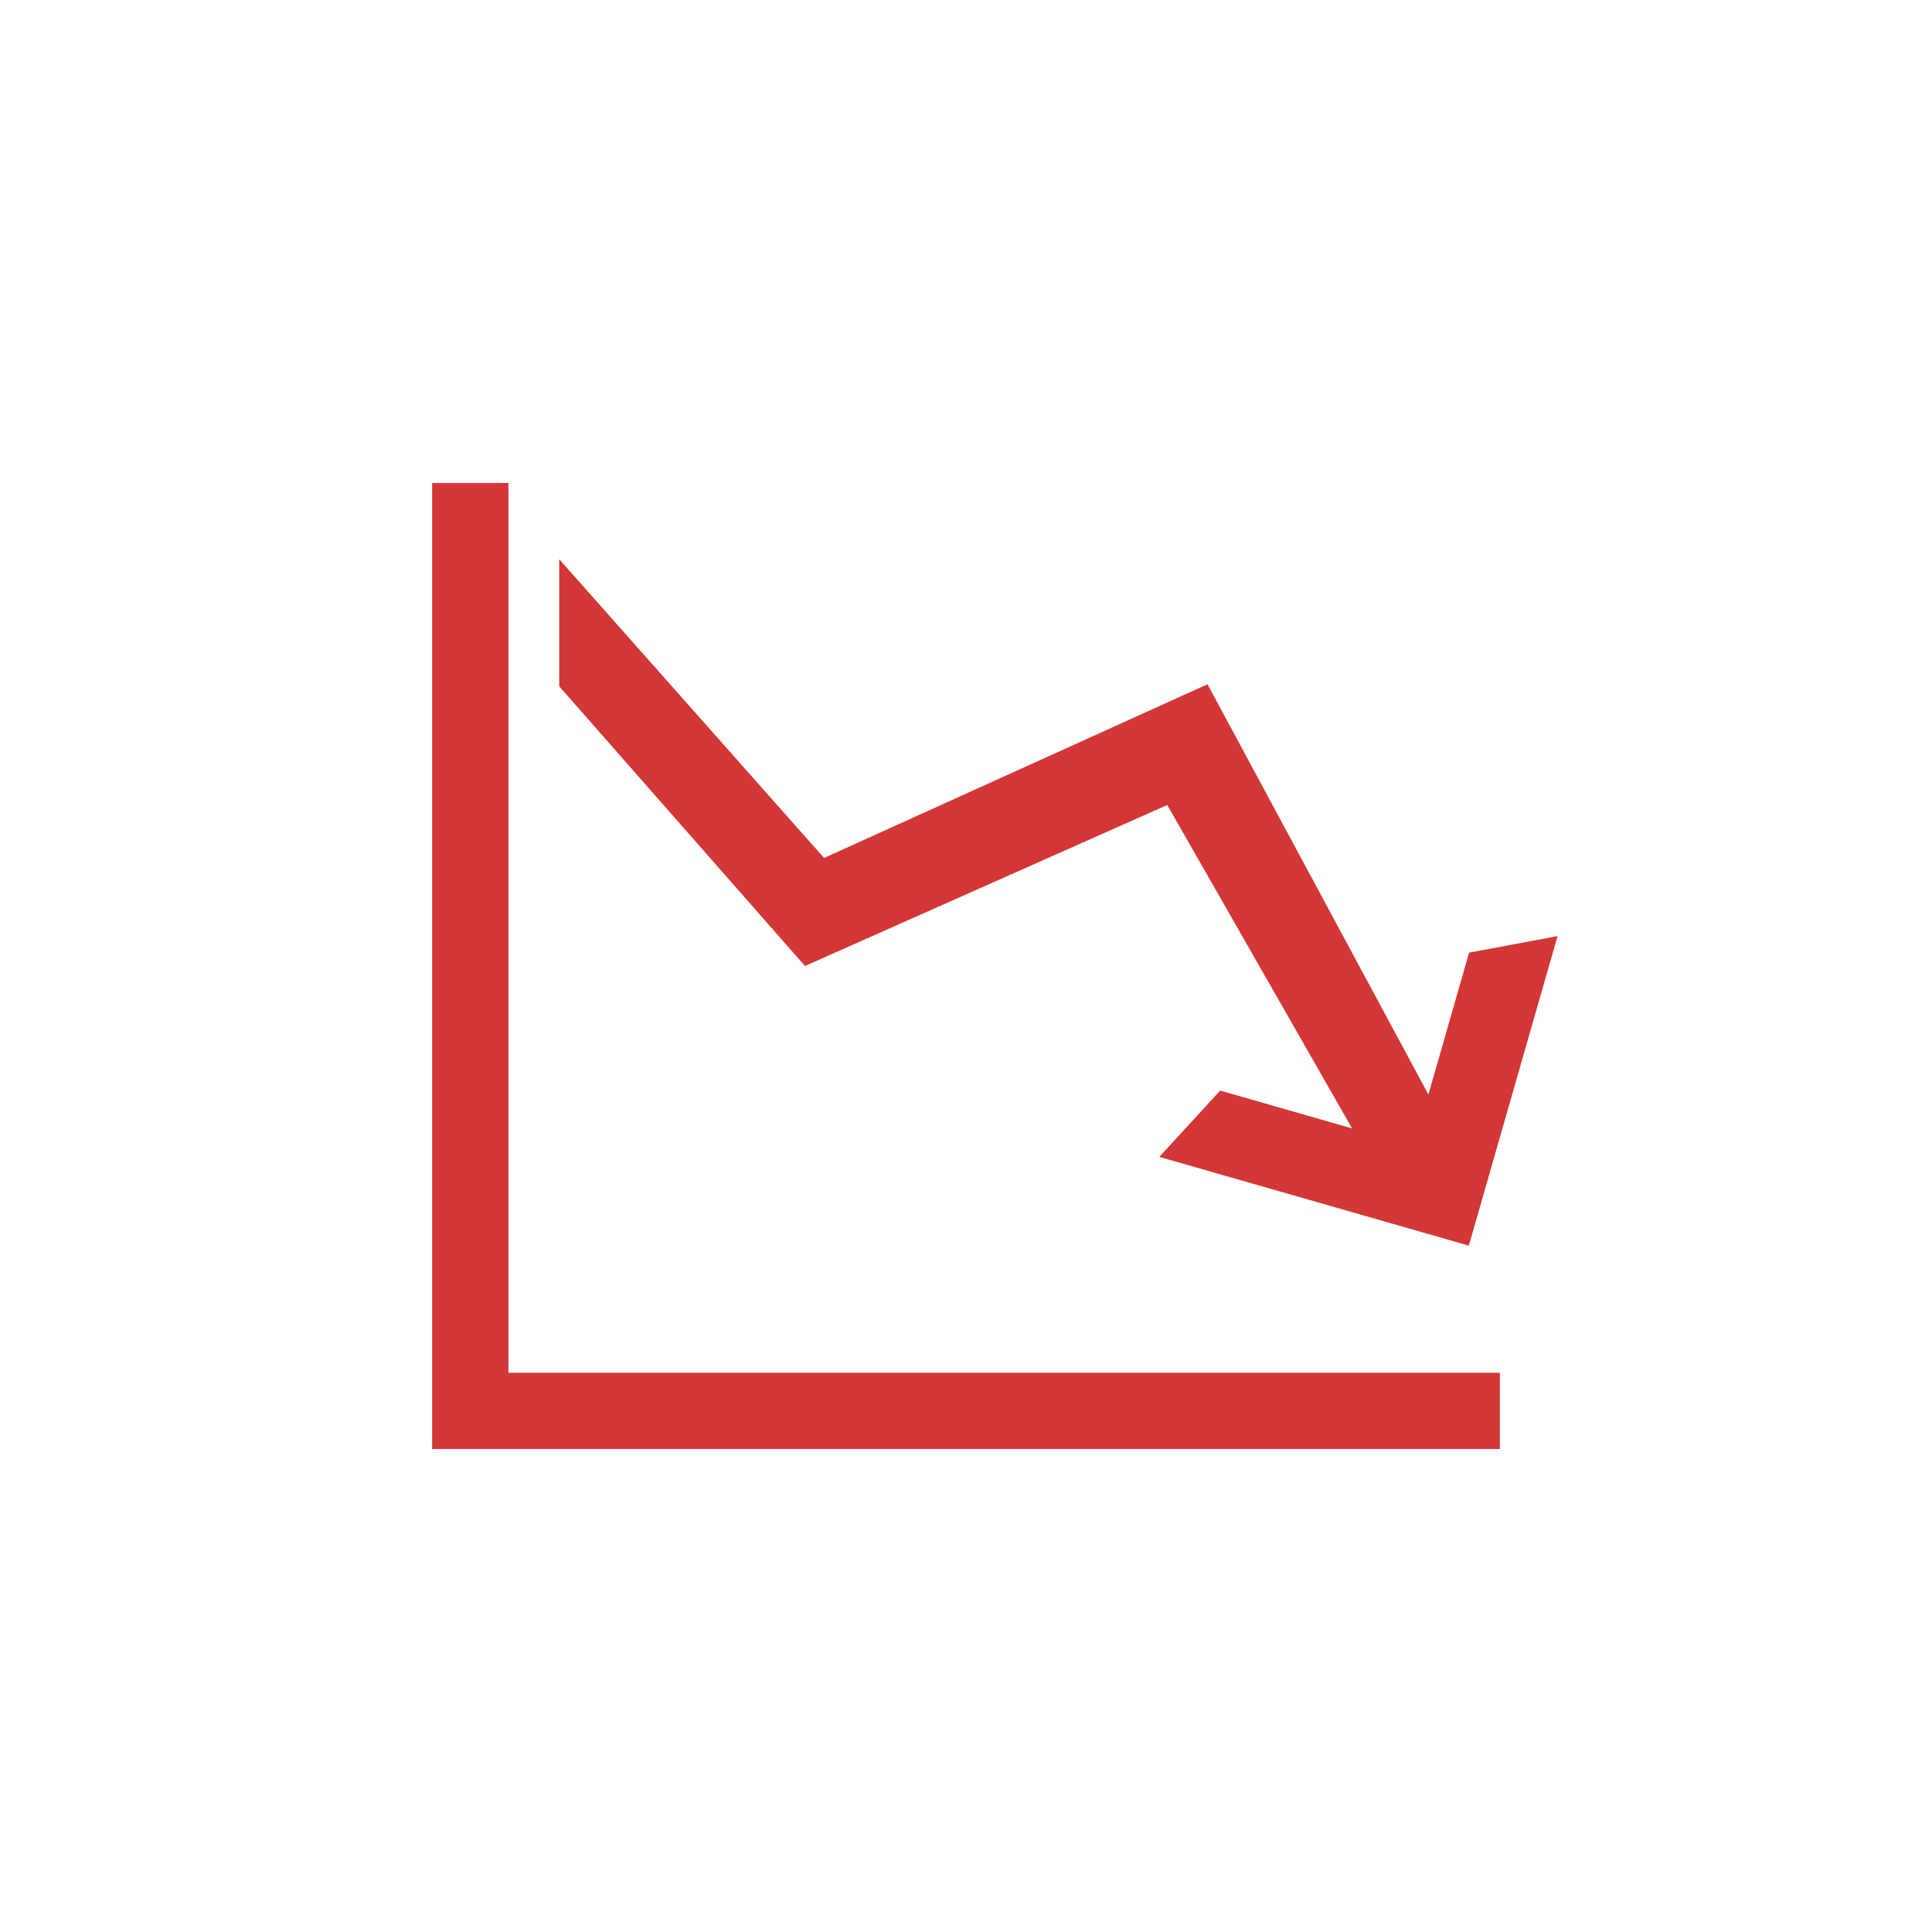
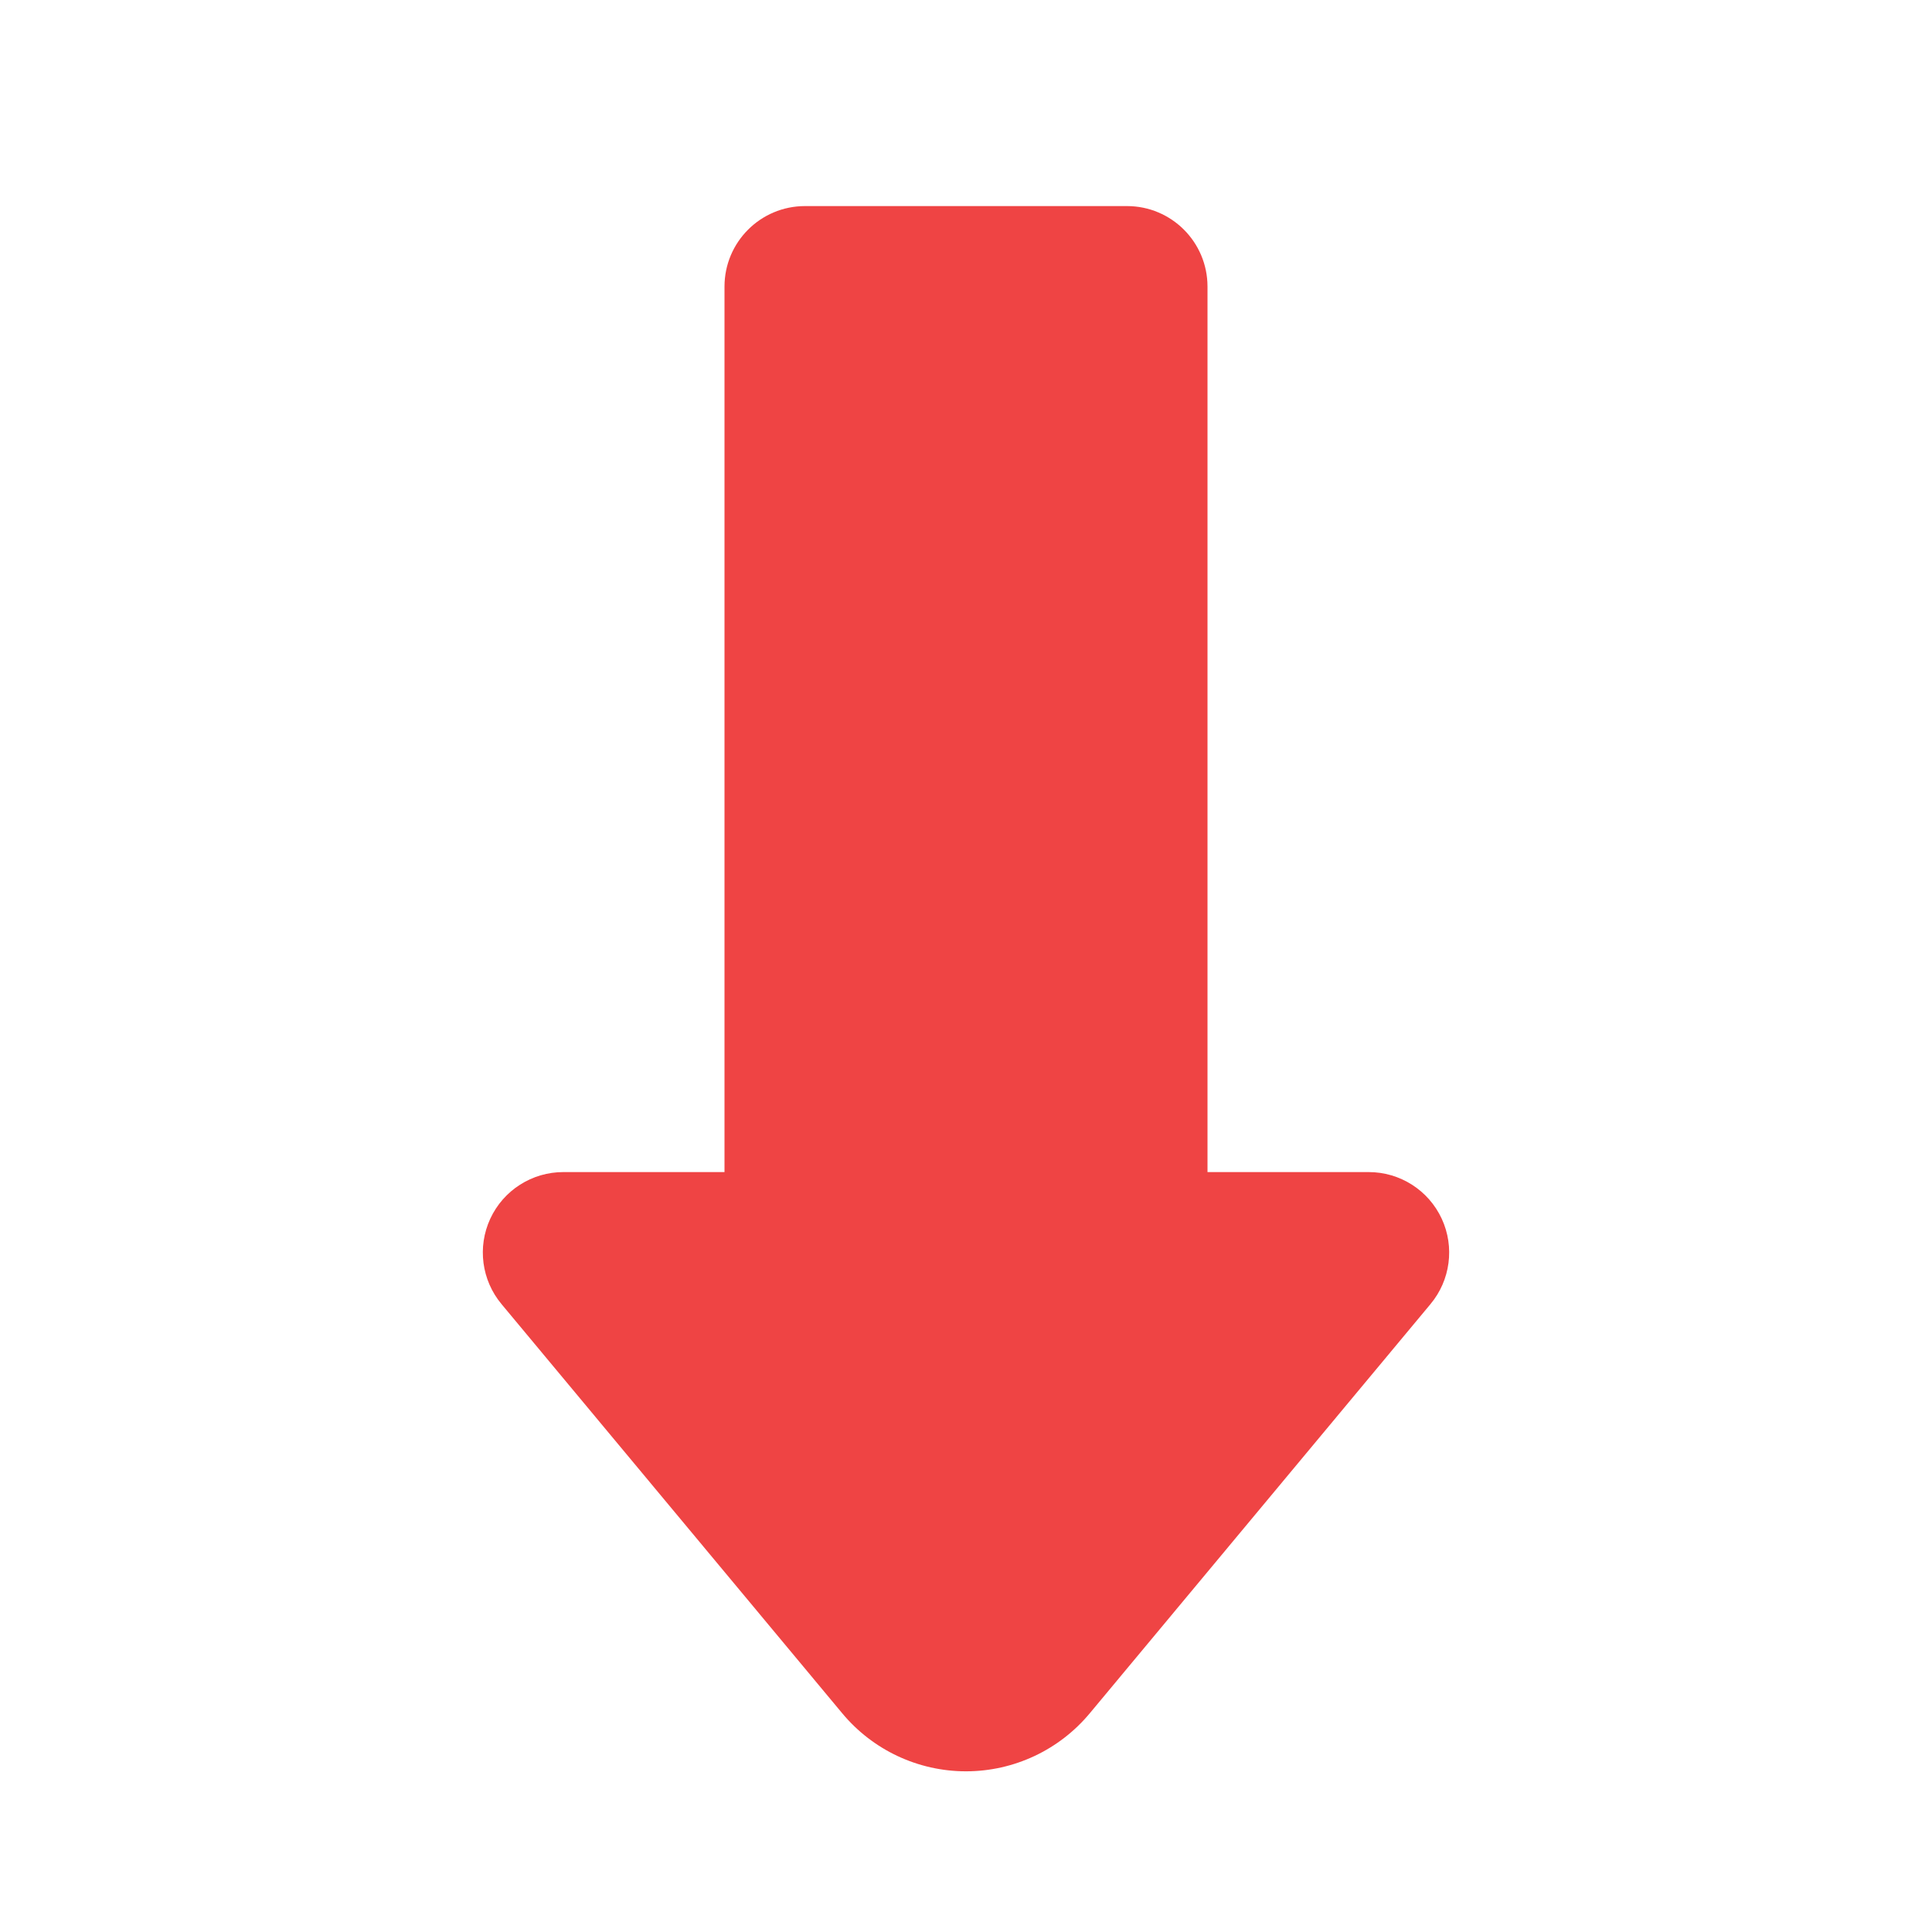
- <svg xmlns="http://www.w3.org/2000/svg" width="800px" height="800px" viewBox="0 0 76 76" version="1.1" baseProfile="full" enable-background="new 0 0 76.00 76.00" xml:space="preserve">
-   <path fill="#d33737" fill-opacity="1" stroke-width="0.2" stroke-linejoin="round" d="M 17,19L 20,19L 20,54L 59,54L 59,57L 17,57L 17,19 Z M 22,22L 32.417,33.75L 47.5,26.917L 56.19,43.056L 57.791,37.474L 61.271,36.824L 57.78,49L 45.604,45.509L 47.999,42.901L 53.187,44.389L 45.917,31.667L 31.667,38L 22,27L 22,22 Z " />
+ <svg xmlns="http://www.w3.org/2000/svg" fill="#000000" width="800px" height="800px" viewBox="0 0 24 24" id="down-sign-1" data-name="Flat Color" class="icon flat-color">
+   <g id="SVGRepo_bgCarrier" stroke-width="0" />
+   <g id="SVGRepo_tracerCarrier" stroke-linecap="round" stroke-linejoin="round" />
+   <g id="SVGRepo_iconCarrier">
+     <path id="primary" d="M17.91,15.14a1,1,0,0,0-.91-.58H15v-11a1,1,0,0,0-1-1H10a1,1,0,0,0-1,1v11H7a1,1,0,0,0-.91.58,1,1,0,0,0,.14,1.06l4.23,5.08a2,2,0,0,0,3.08,0l4.23-5.08A1,1,0,0,0,17.91,15.14Z" style="fill:#ef4444;" />
+   </g>
</svg>
